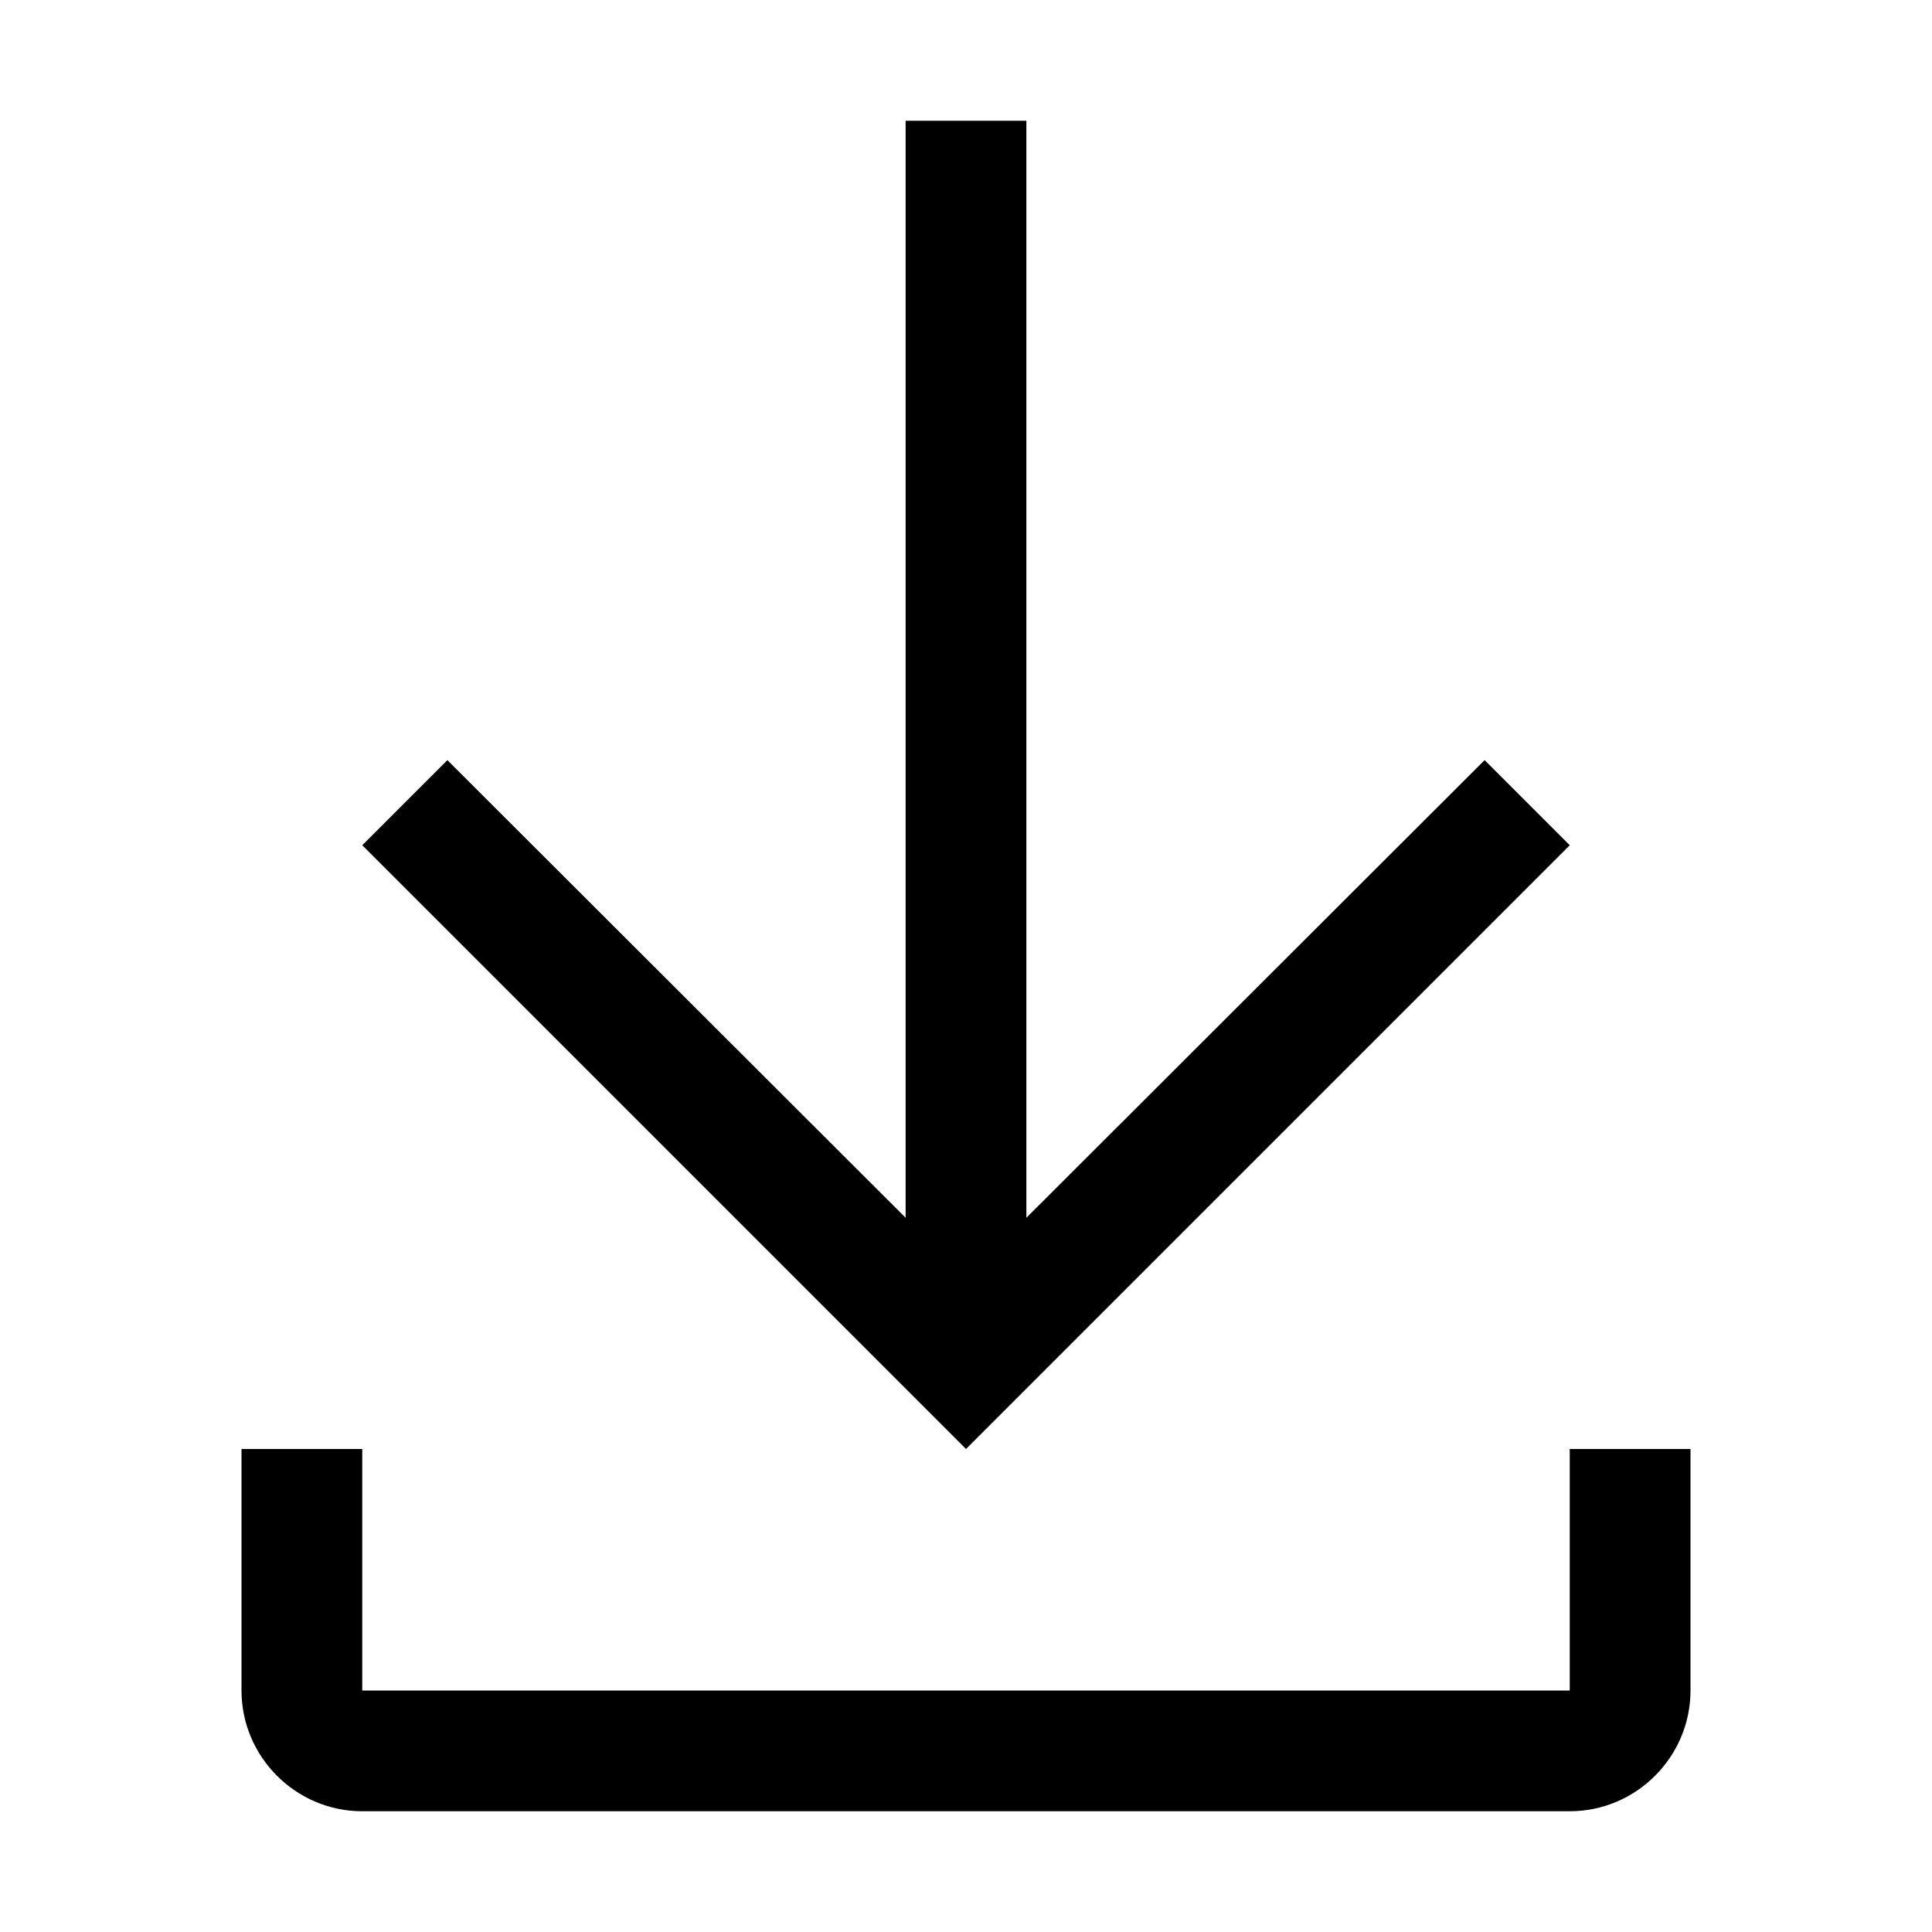
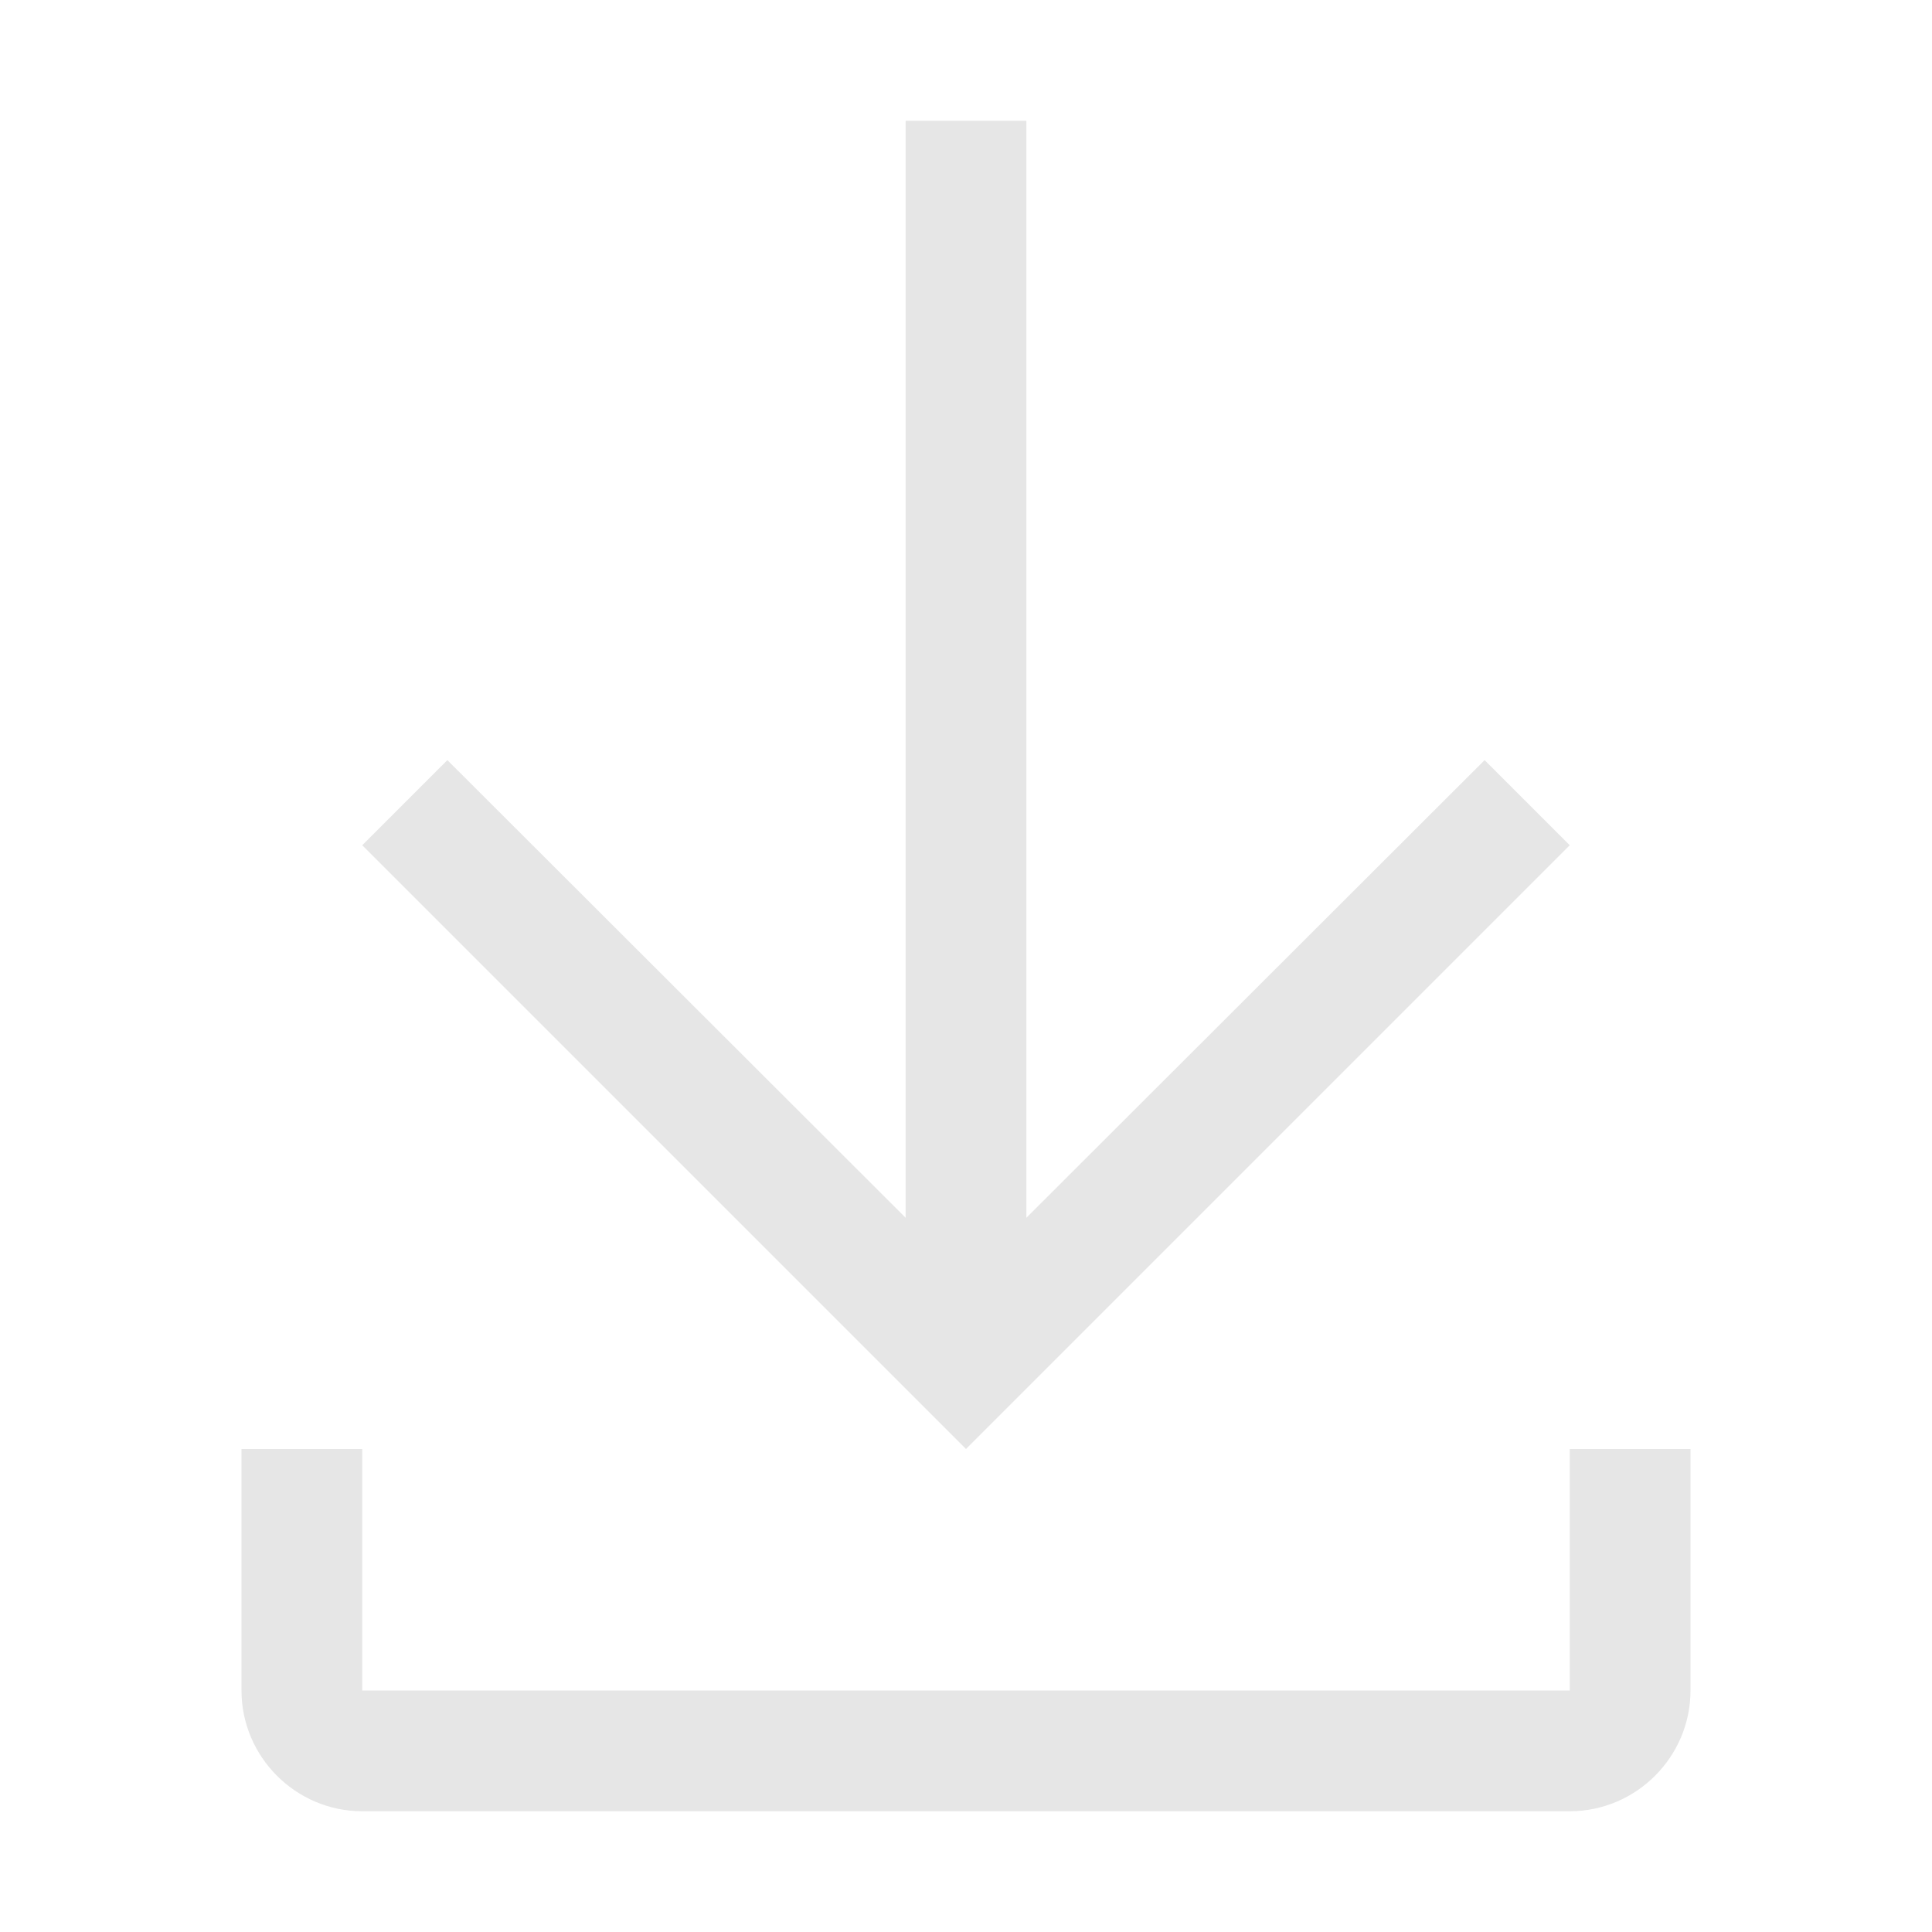
- <svg xmlns="http://www.w3.org/2000/svg" id="Layer_2" viewBox="0 0 32 32">
+ <svg xmlns="http://www.w3.org/2000/svg" fill="hsl(0, 0%, 90%)" id="Layer_2" viewBox="0 0 32 32">
  <defs>
    <style>.cls-1{fill:none;}.cls-1,.cls-2{stroke-width:0px;}</style>
  </defs>
  <g id="icons">
    <g id="Organization">
      <g id="File">
        <polygon class="cls-2" points="26 14 24.59 12.59 17 20.17 17 2 15 2 15 20.17 7.41 12.59 6 14 16 24 26 14" />
        <path class="cls-2" d="m26,24v4H6v-4h-2v4h0c0,1.1.9,2,2,2h20c1.1,0,2-.9,2-2h0v-4h-2Z" />
        <g id="_Transparent_Rectangle_">
          <rect class="cls-1" width="32" height="32" />
        </g>
      </g>
    </g>
  </g>
</svg>
